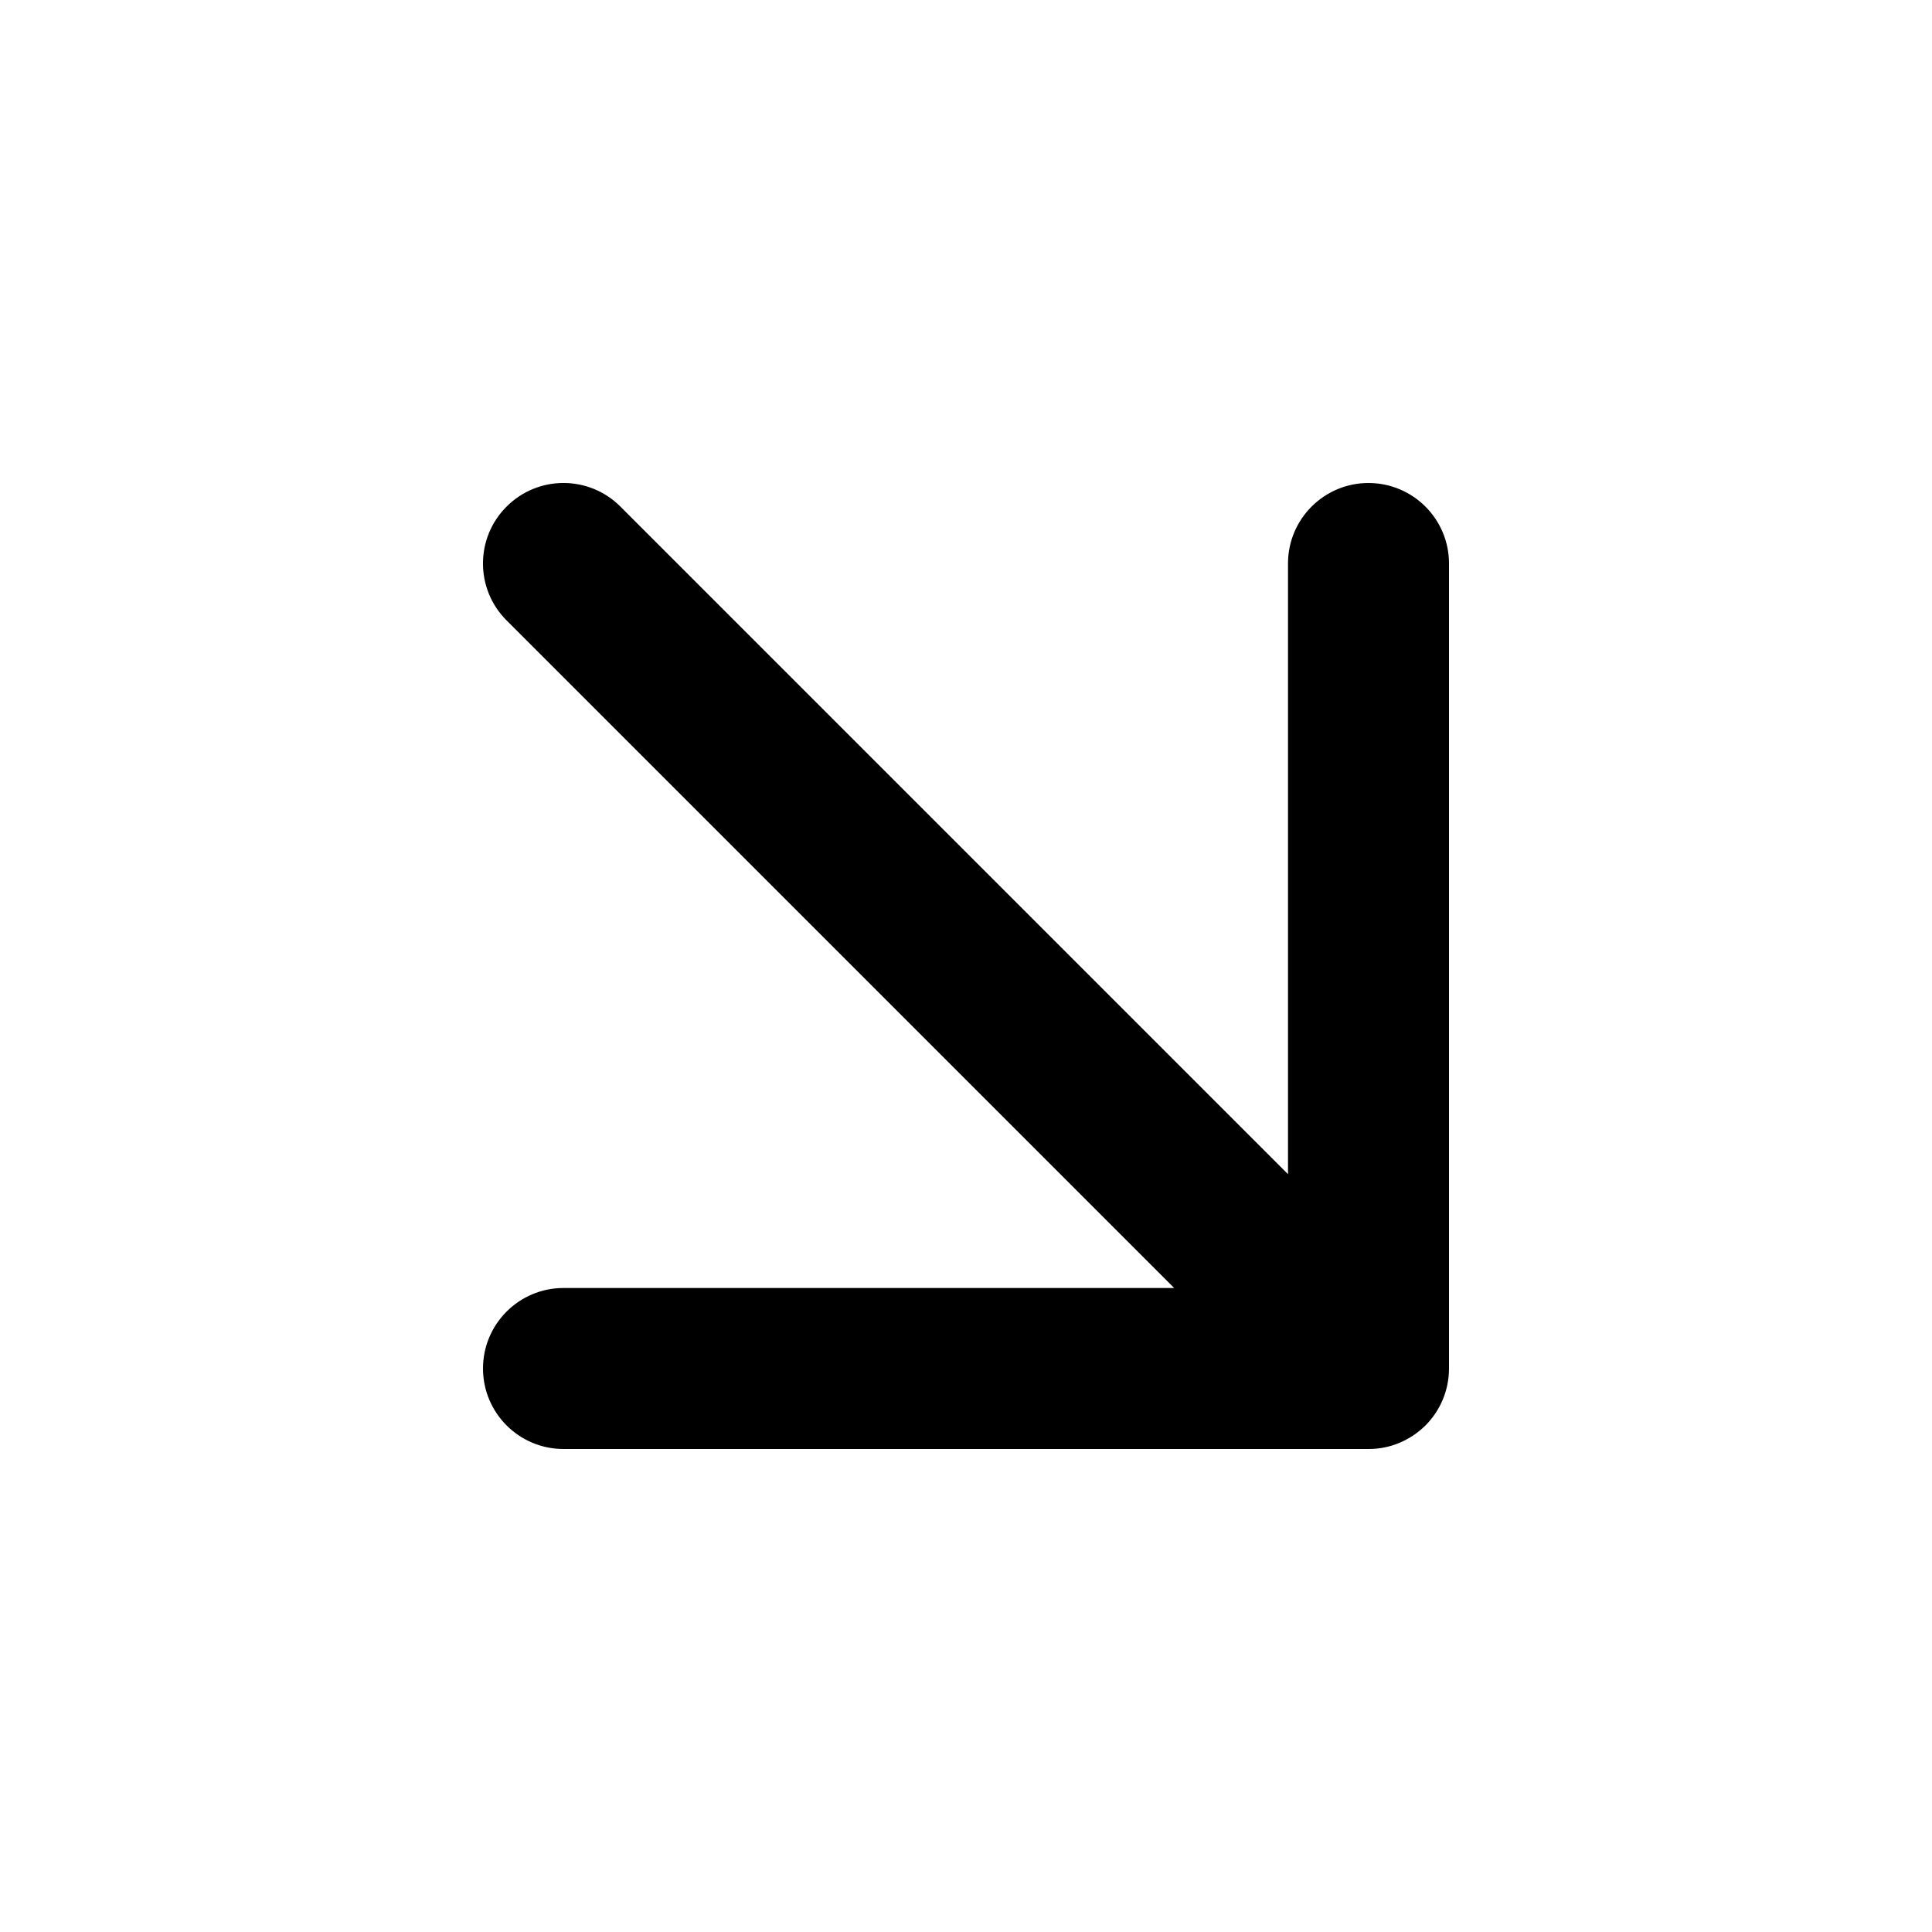
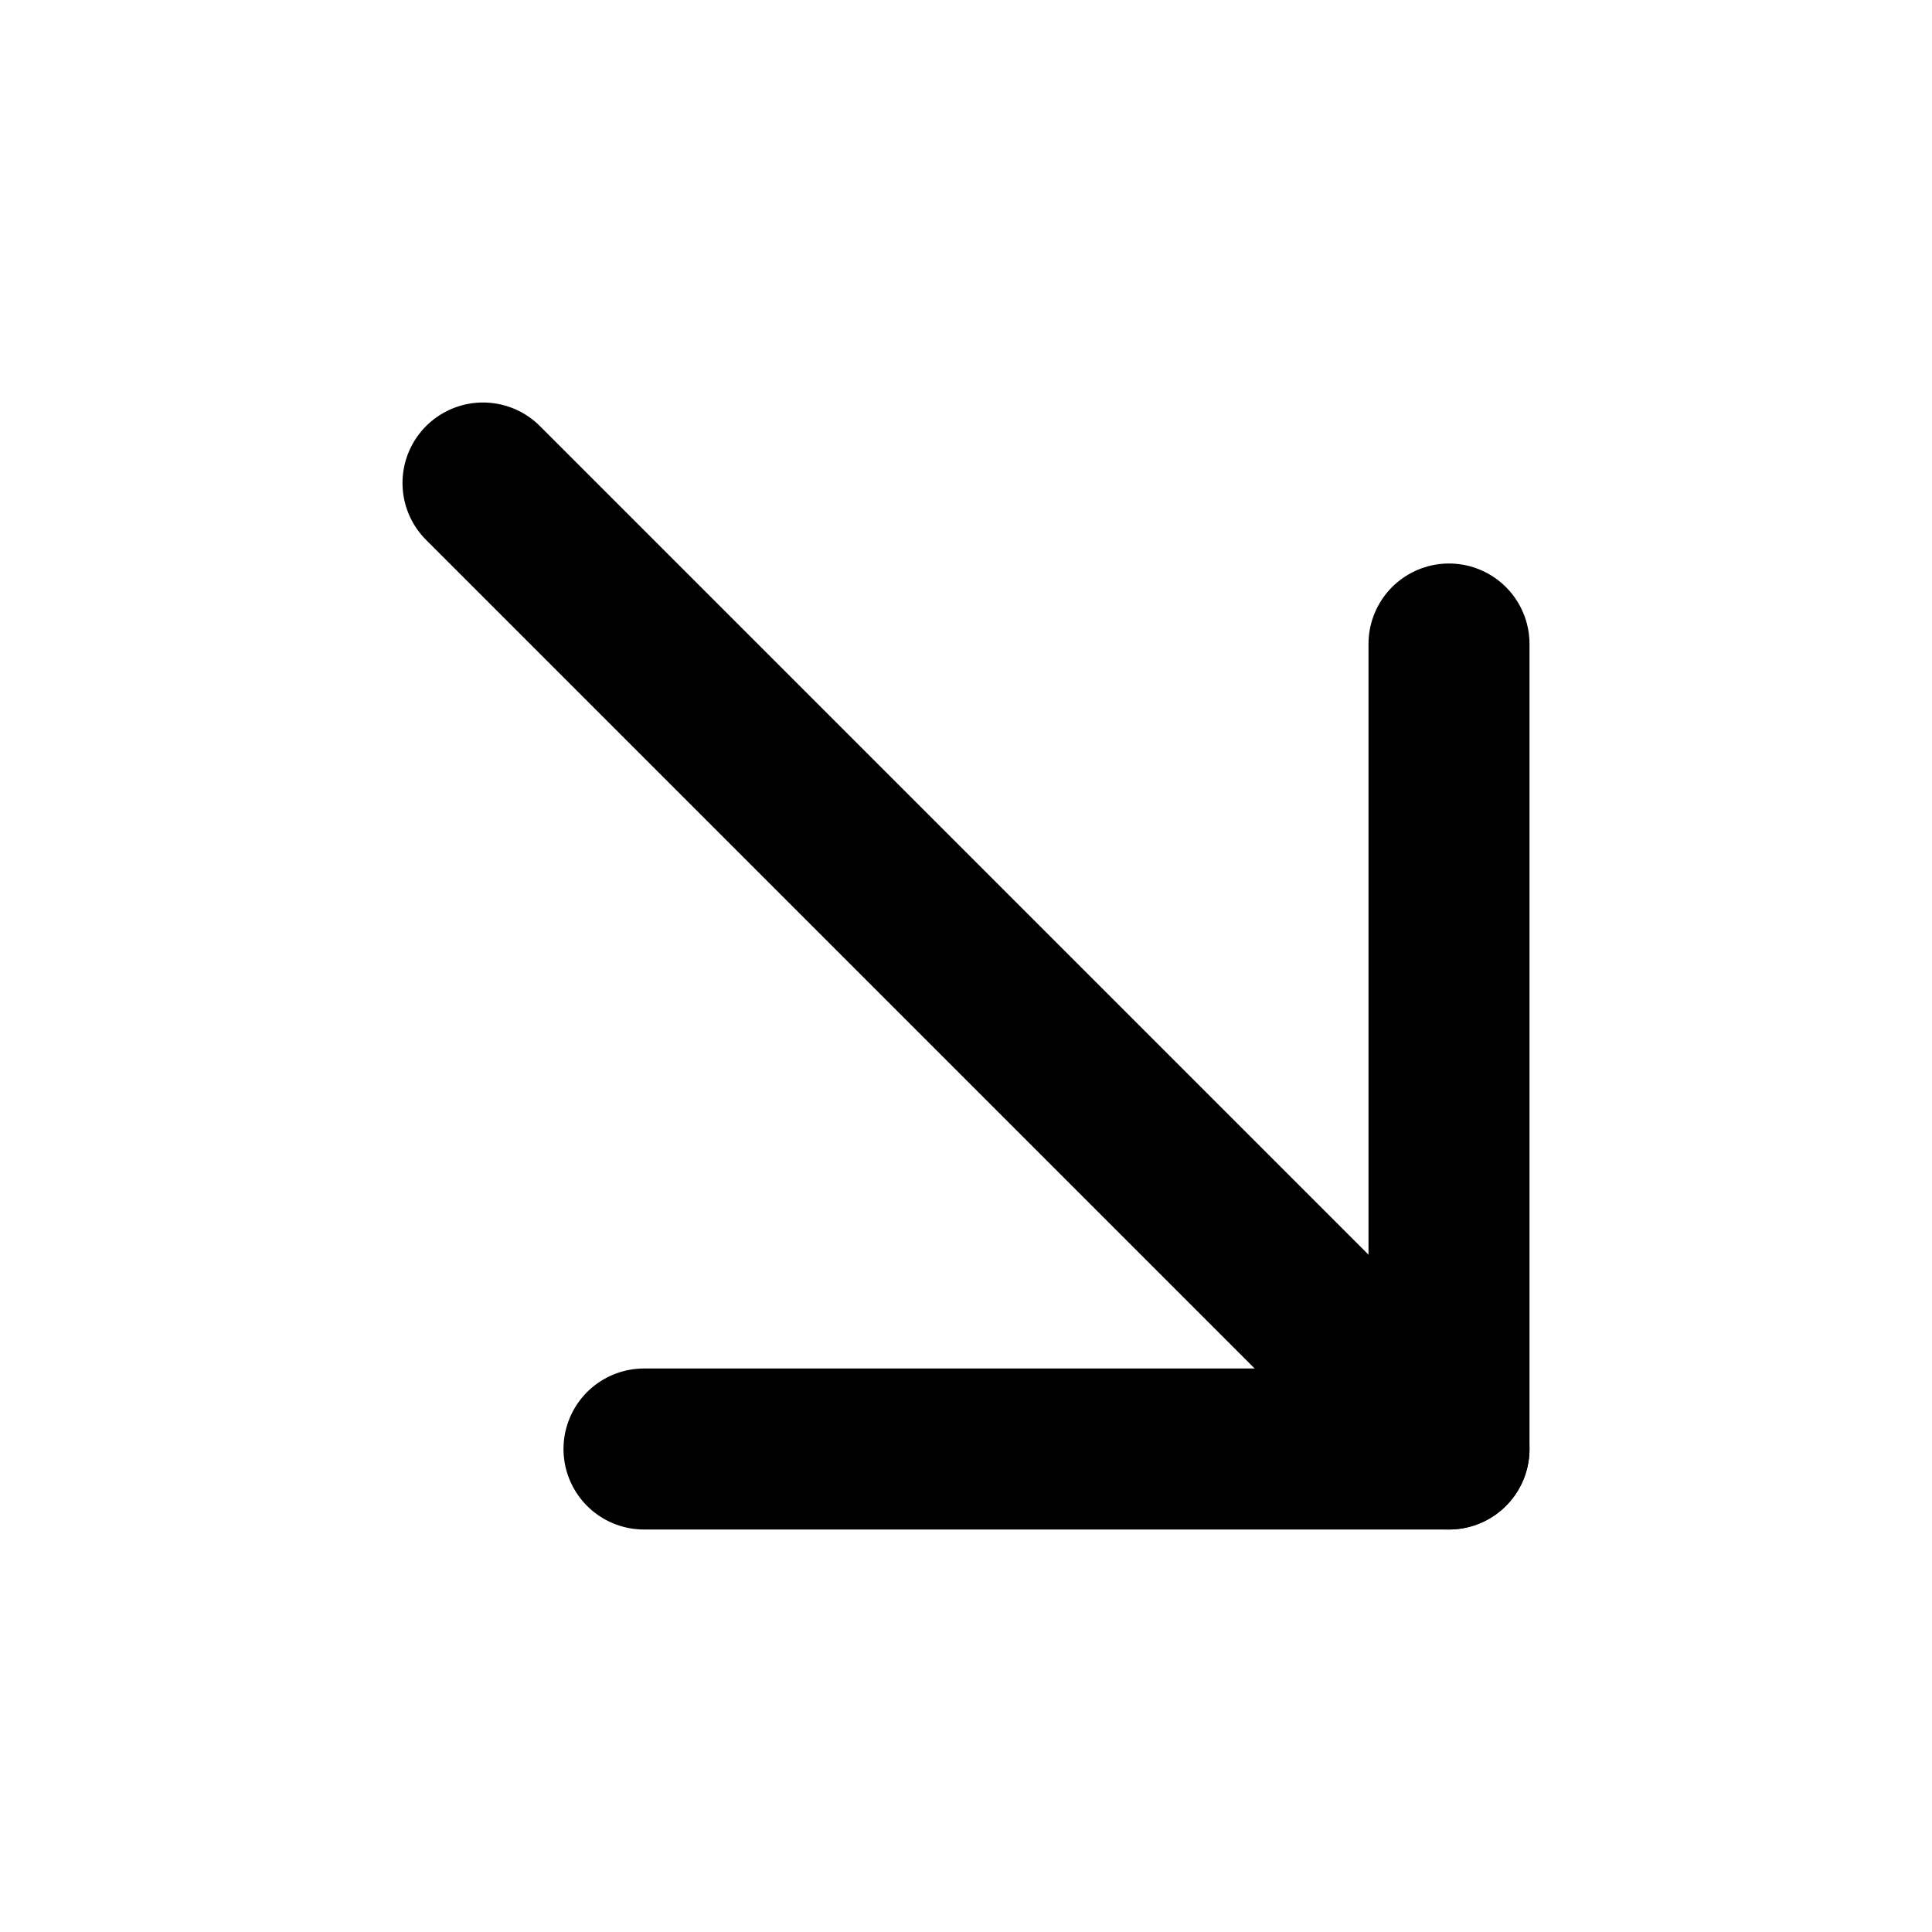
<svg xmlns="http://www.w3.org/2000/svg" width="24" height="24" viewBox="0 0 24 24" fill="none">
-   <path fill-rule="evenodd" clip-rule="evenodd" d="M7.707 6.293C7.317 5.902 6.683 5.902 6.293 6.293C5.902 6.683 5.902 7.317 6.293 7.707L14.586 16H7C6.448 16 6 16.448 6 17C6 17.552 6.448 18 7 18H16.999H17C17.001 18 17.002 18 17.003 18C17.137 18 17.266 17.973 17.383 17.924C17.498 17.876 17.606 17.806 17.701 17.714C17.705 17.709 17.709 17.705 17.714 17.701C17.89 17.521 17.999 17.275 18 17.003C18 17.002 18 17.001 18 17V16.999V7C18 6.448 17.552 6 17 6C16.448 6 16 6.448 16 7V14.586L7.707 6.293Z" fill="black" />
+   <path d="M18 18L6 6" stroke="black" stroke-width="2" stroke-linecap="round" stroke-linejoin="round" />
+   <path d="M8 18L18 18L18 8" stroke="black" stroke-width="2" stroke-linecap="round" stroke-linejoin="round" />
</svg>
